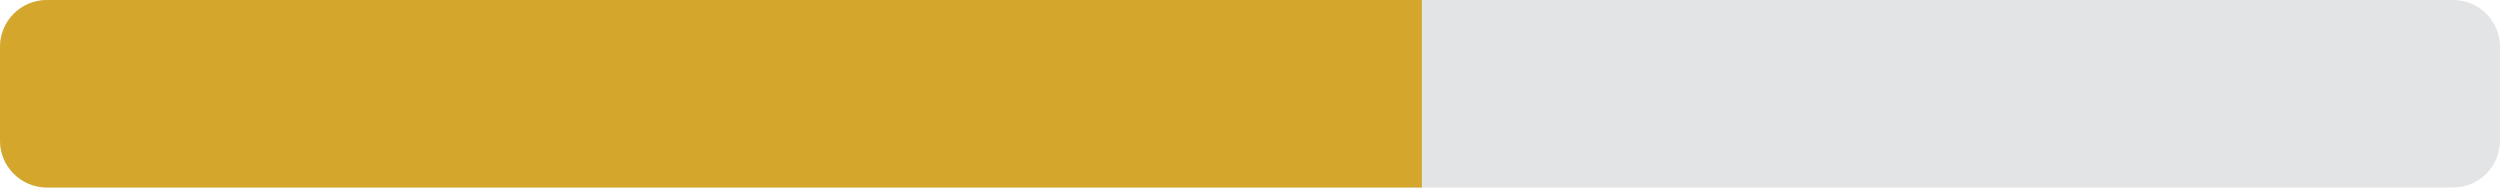
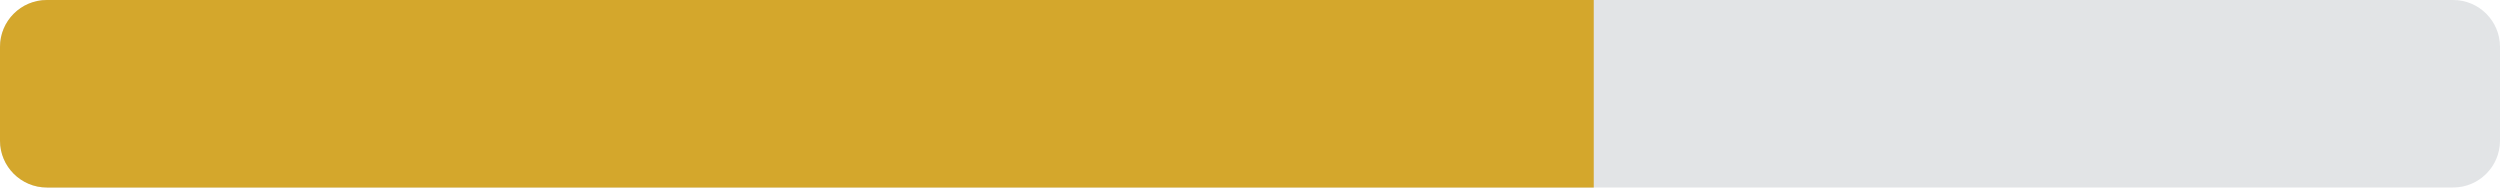
- <svg xmlns="http://www.w3.org/2000/svg" width="160" height="12" viewBox="0 0 160 12" role="img" aria-label="gcp project: 33 of 58 variables covered (partial)">
+ <svg xmlns="http://www.w3.org/2000/svg" width="160" height="12" viewBox="0 0 160 12" role="img" aria-label="gcp project: 37 of 58 variables covered (partial)">
  <clipPath id="r">
    <rect width="160" height="12" rx="3" />
  </clipPath>
  <g clip-path="url(#r)">
    <rect width="160" height="12" fill="#8c959f" fill-opacity="0.25" />
-     <rect width="91" height="12" fill="#d4a72c" />
+     <rect width="102" height="12" fill="#d4a72c" />
  </g>
</svg>
